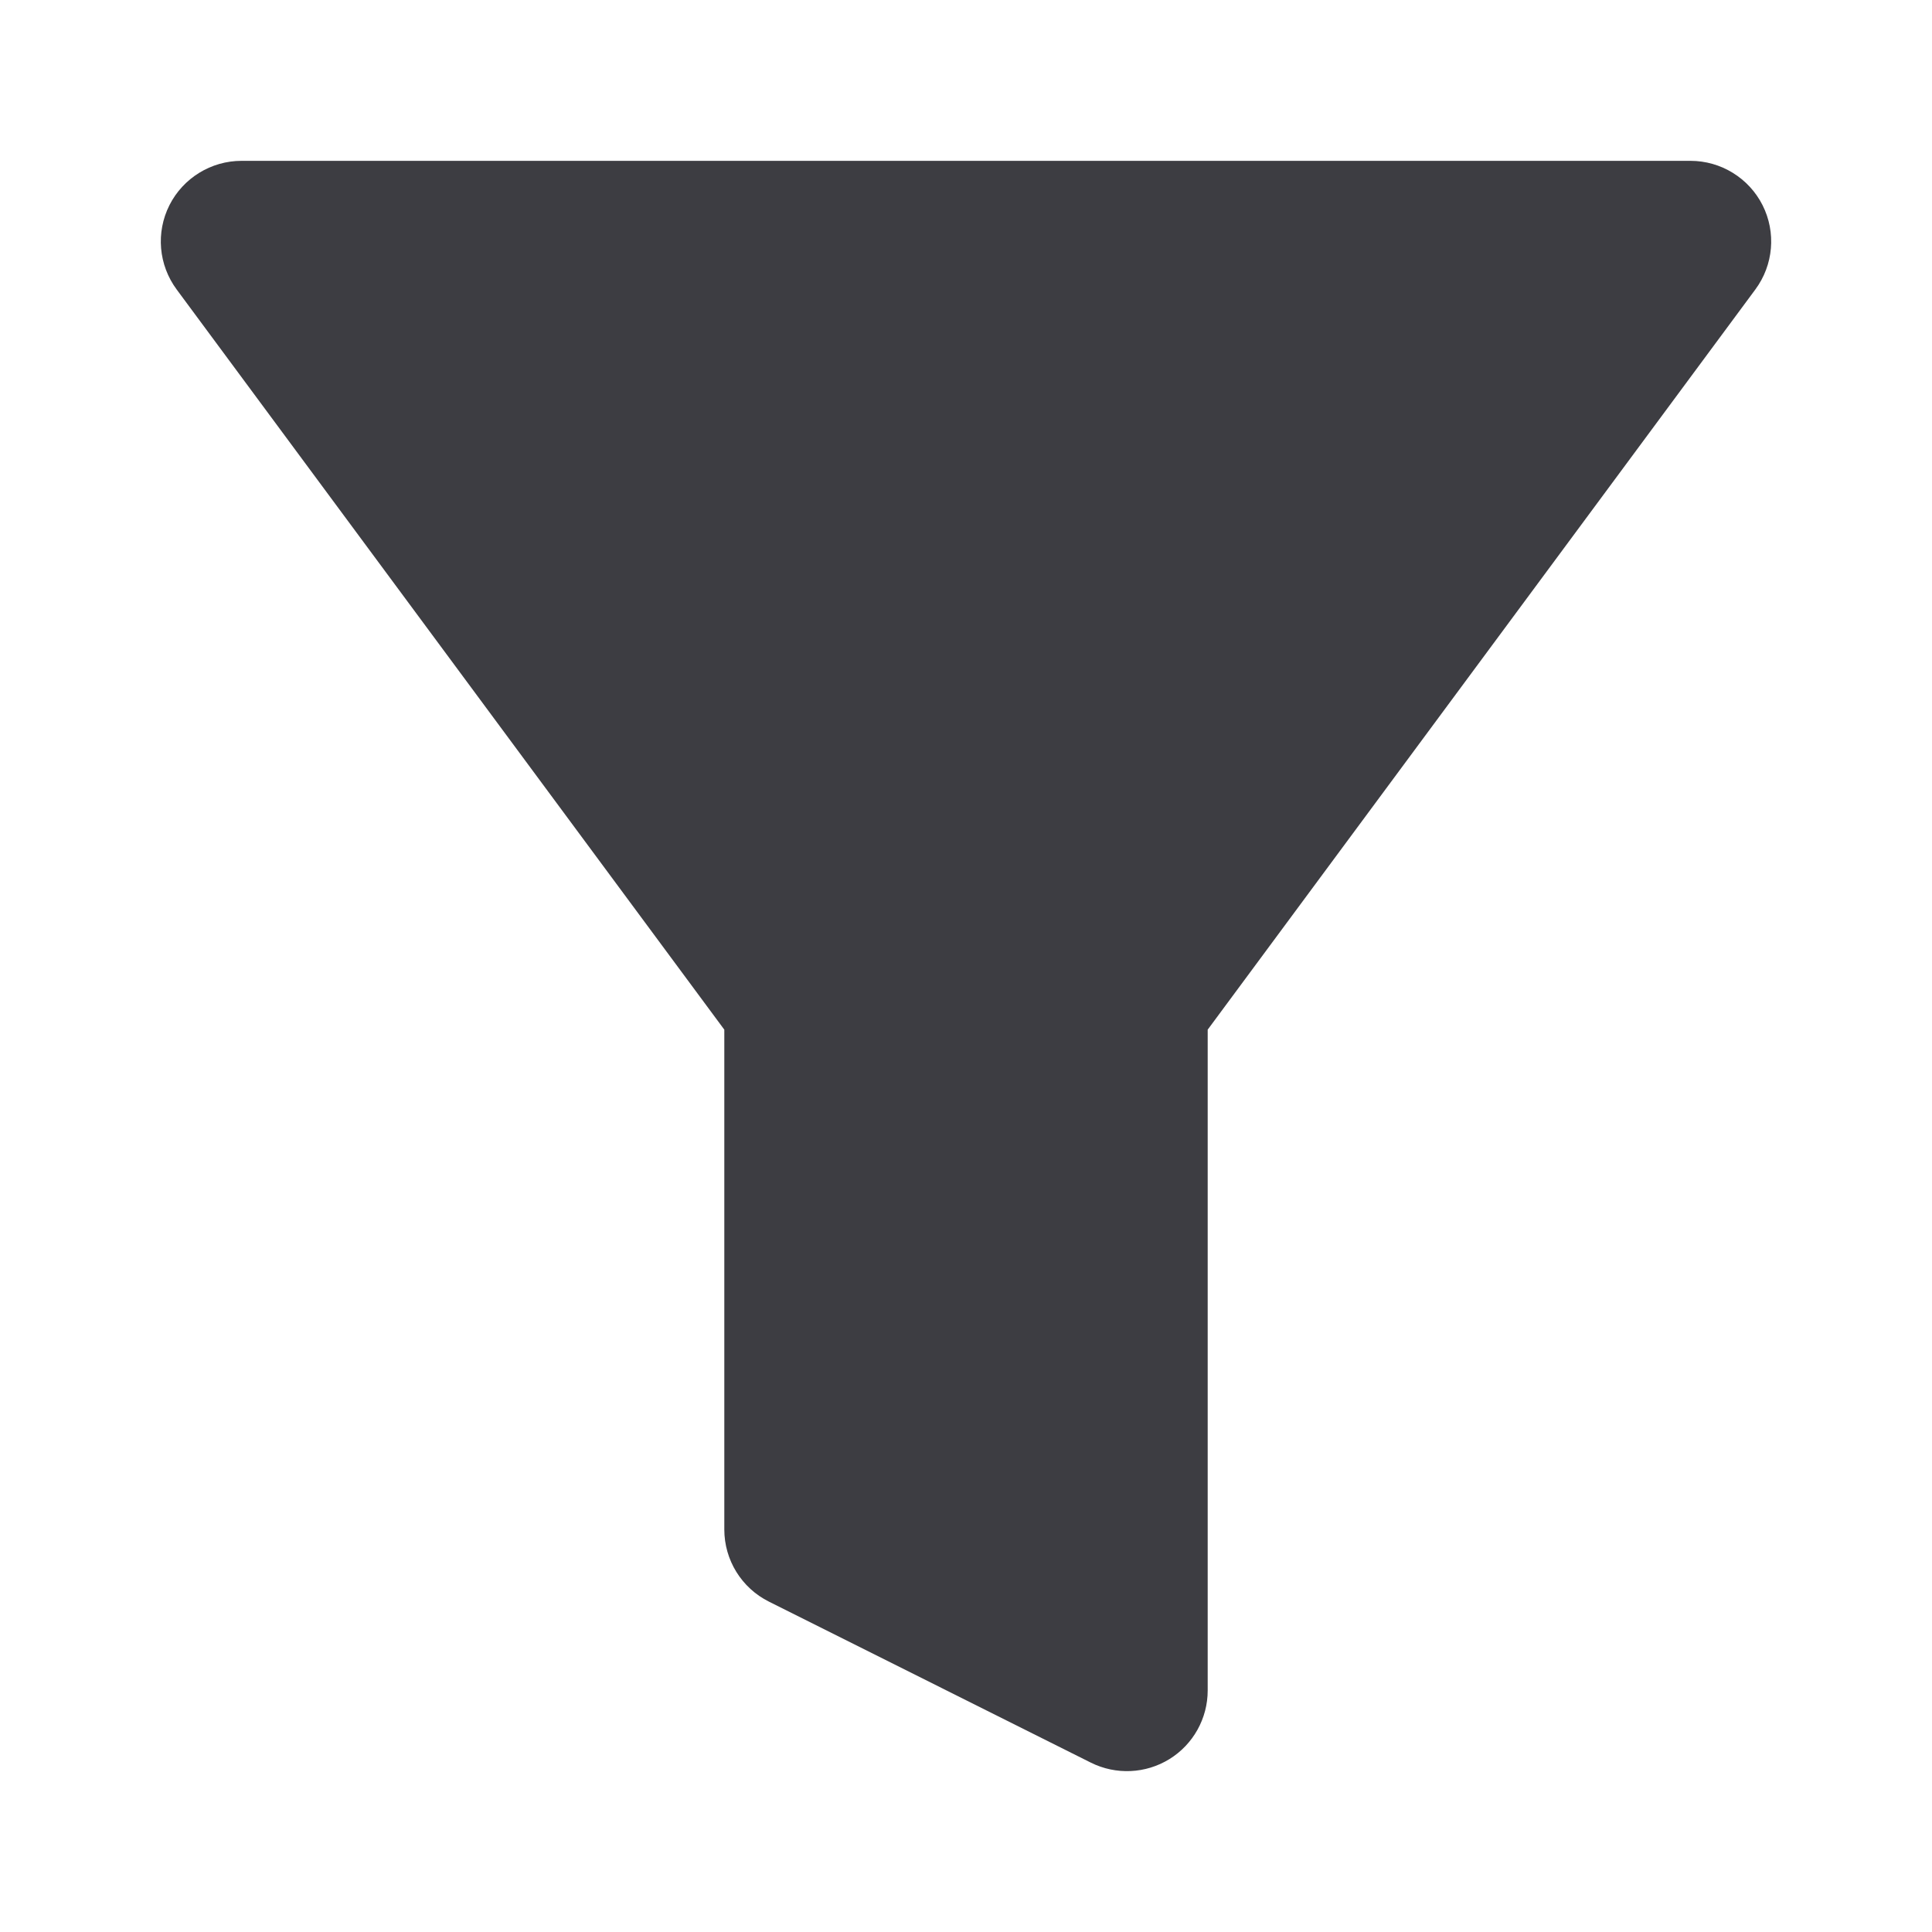
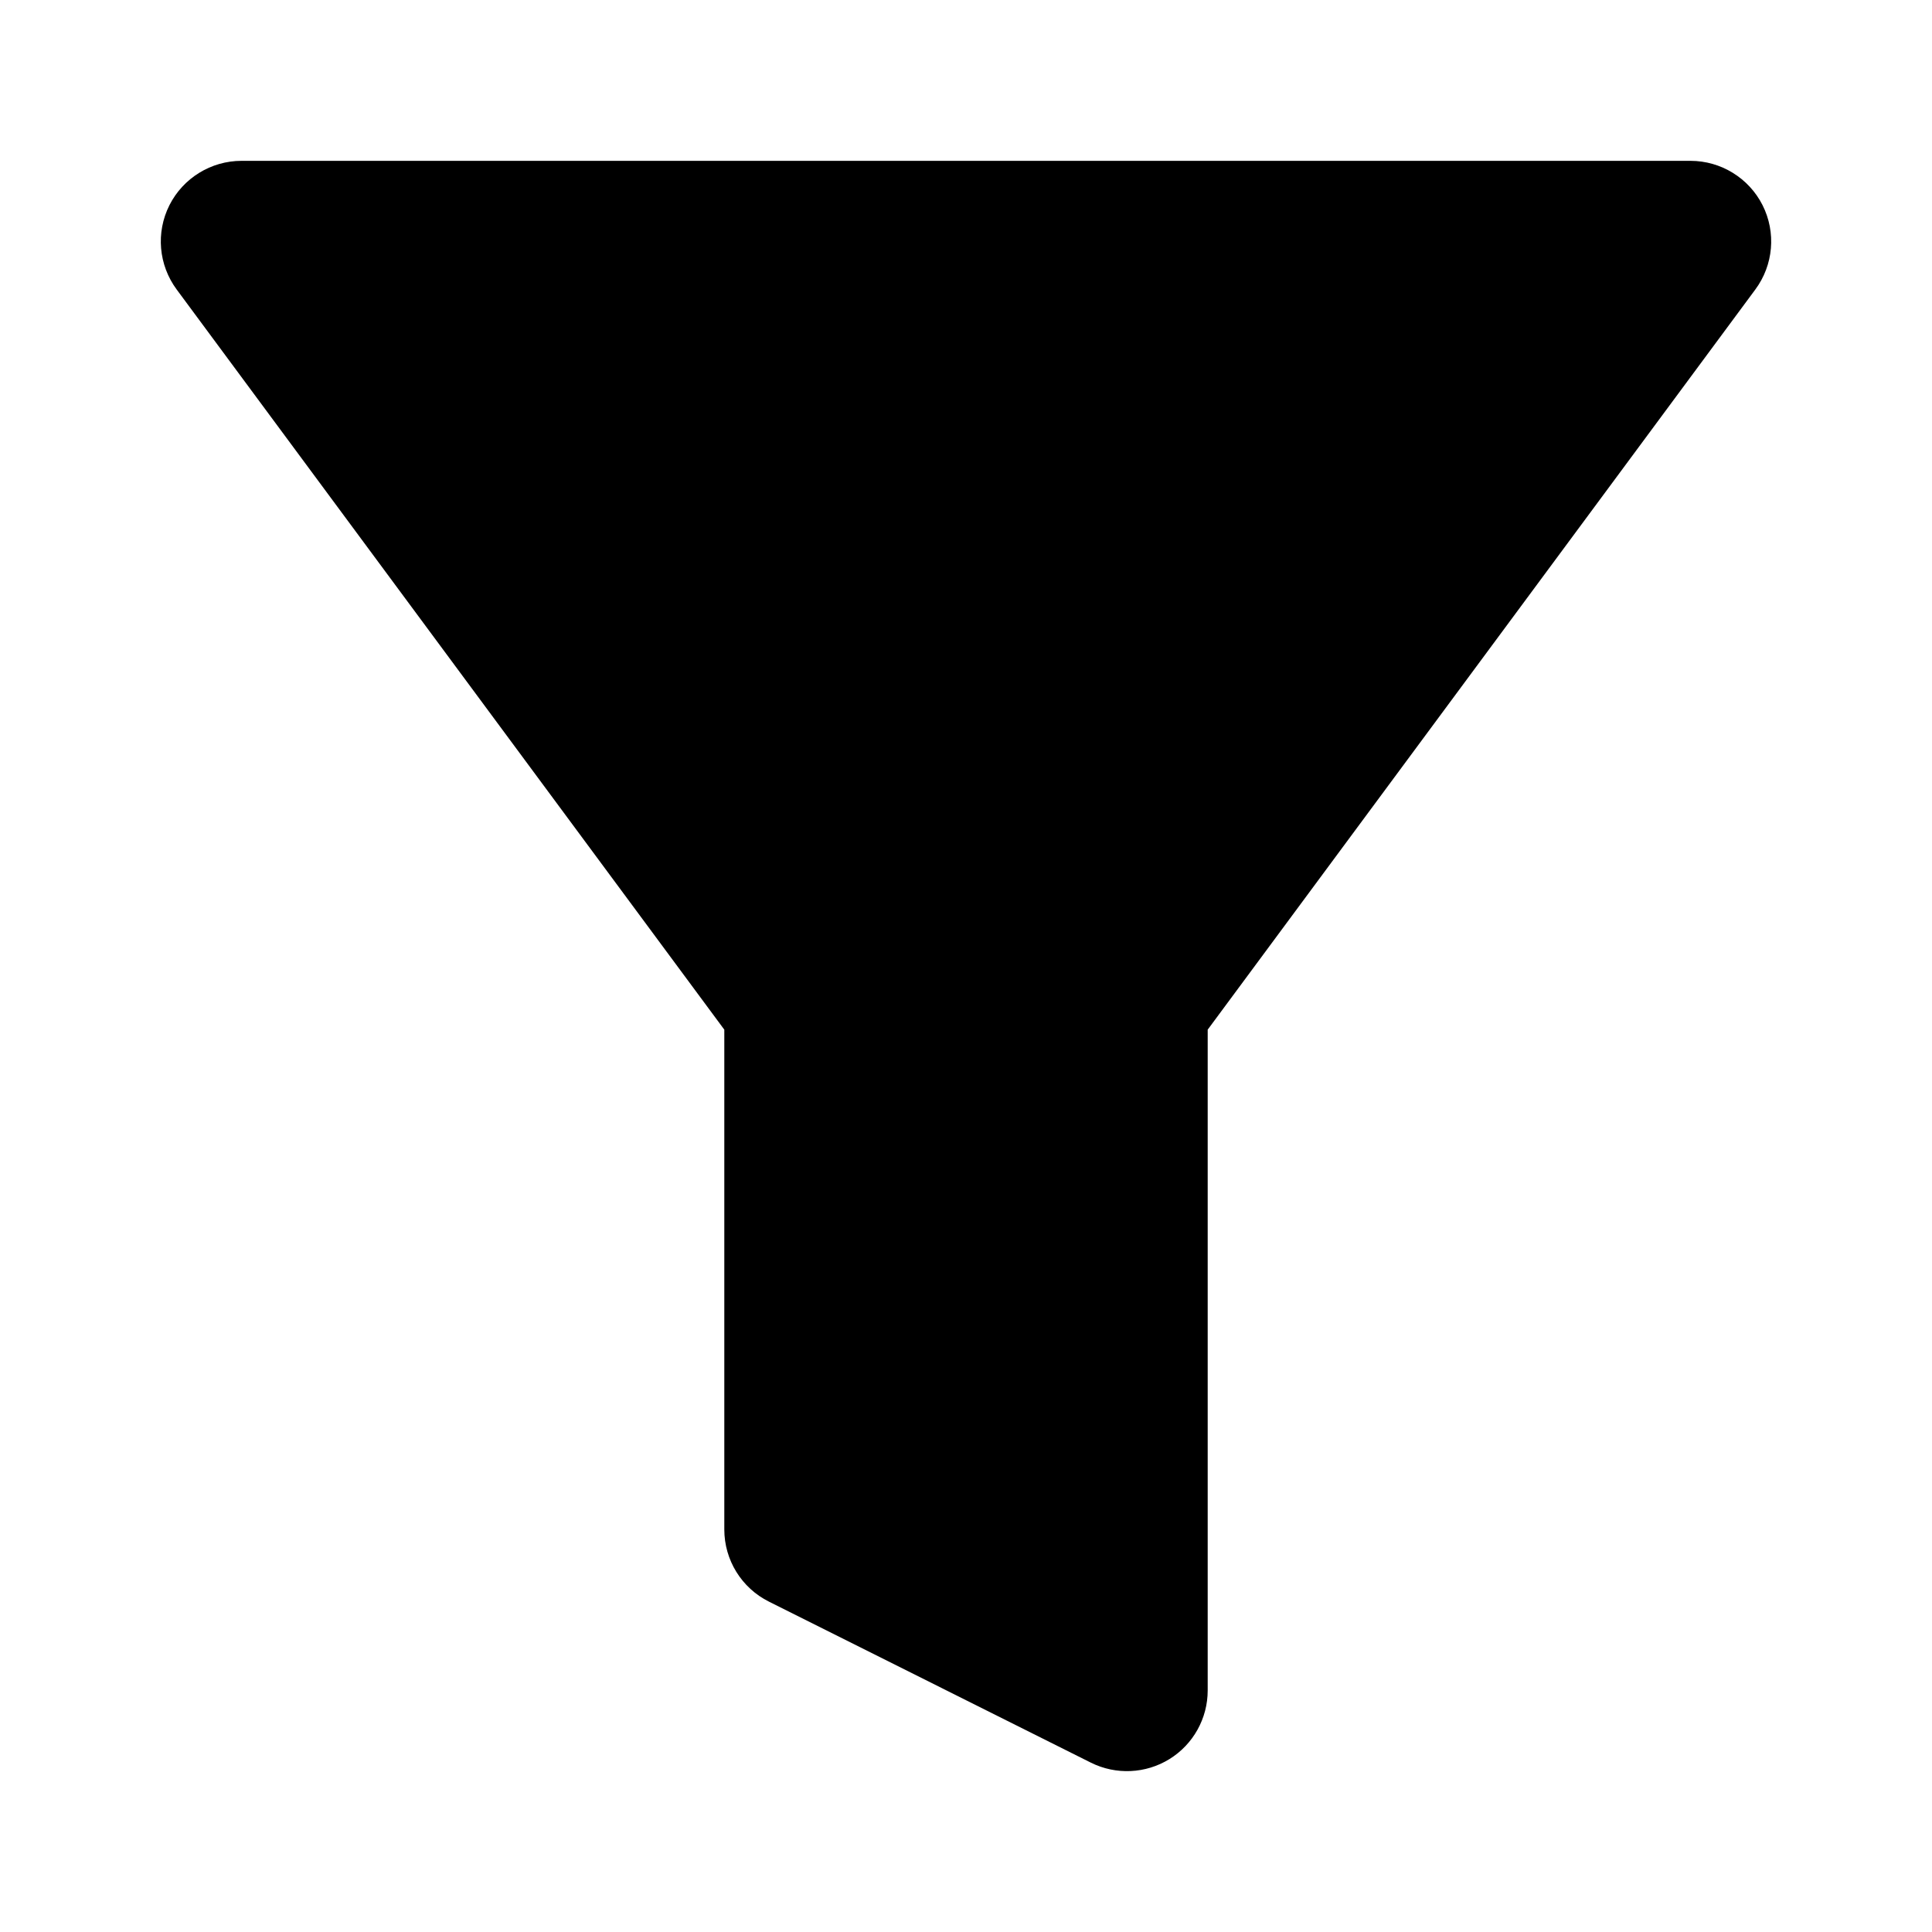
<svg xmlns="http://www.w3.org/2000/svg" width="20" height="20" viewBox="0 0 20 20" fill="none">
-   <path fill-rule="evenodd" clip-rule="evenodd" d="M2.5 1.665C2.185 1.665 1.896 1.843 1.754 2.124C1.612 2.406 1.641 2.743 1.829 2.997L7.498 10.659V15.833C7.498 16.15 7.677 16.439 7.96 16.58L11.293 18.247C11.552 18.376 11.86 18.362 12.106 18.21C12.352 18.058 12.502 17.789 12.502 17.5V10.659L18.171 2.997C18.359 2.743 18.388 2.406 18.246 2.124C18.104 1.843 17.815 1.665 17.5 1.665H2.5Z" fill="#3D3D42" />
+   <path fill-rule="evenodd" clip-rule="evenodd" d="M2.5 1.665C2.185 1.665 1.896 1.843 1.754 2.124C1.612 2.406 1.641 2.743 1.829 2.997L7.498 10.659V15.833C7.498 16.15 7.677 16.439 7.96 16.58L11.293 18.247C11.552 18.376 11.86 18.362 12.106 18.21C12.352 18.058 12.502 17.789 12.502 17.5V10.659L18.171 2.997C18.359 2.743 18.388 2.406 18.246 2.124C18.104 1.843 17.815 1.665 17.5 1.665H2.5Z" fill="currentColor" />
</svg>
